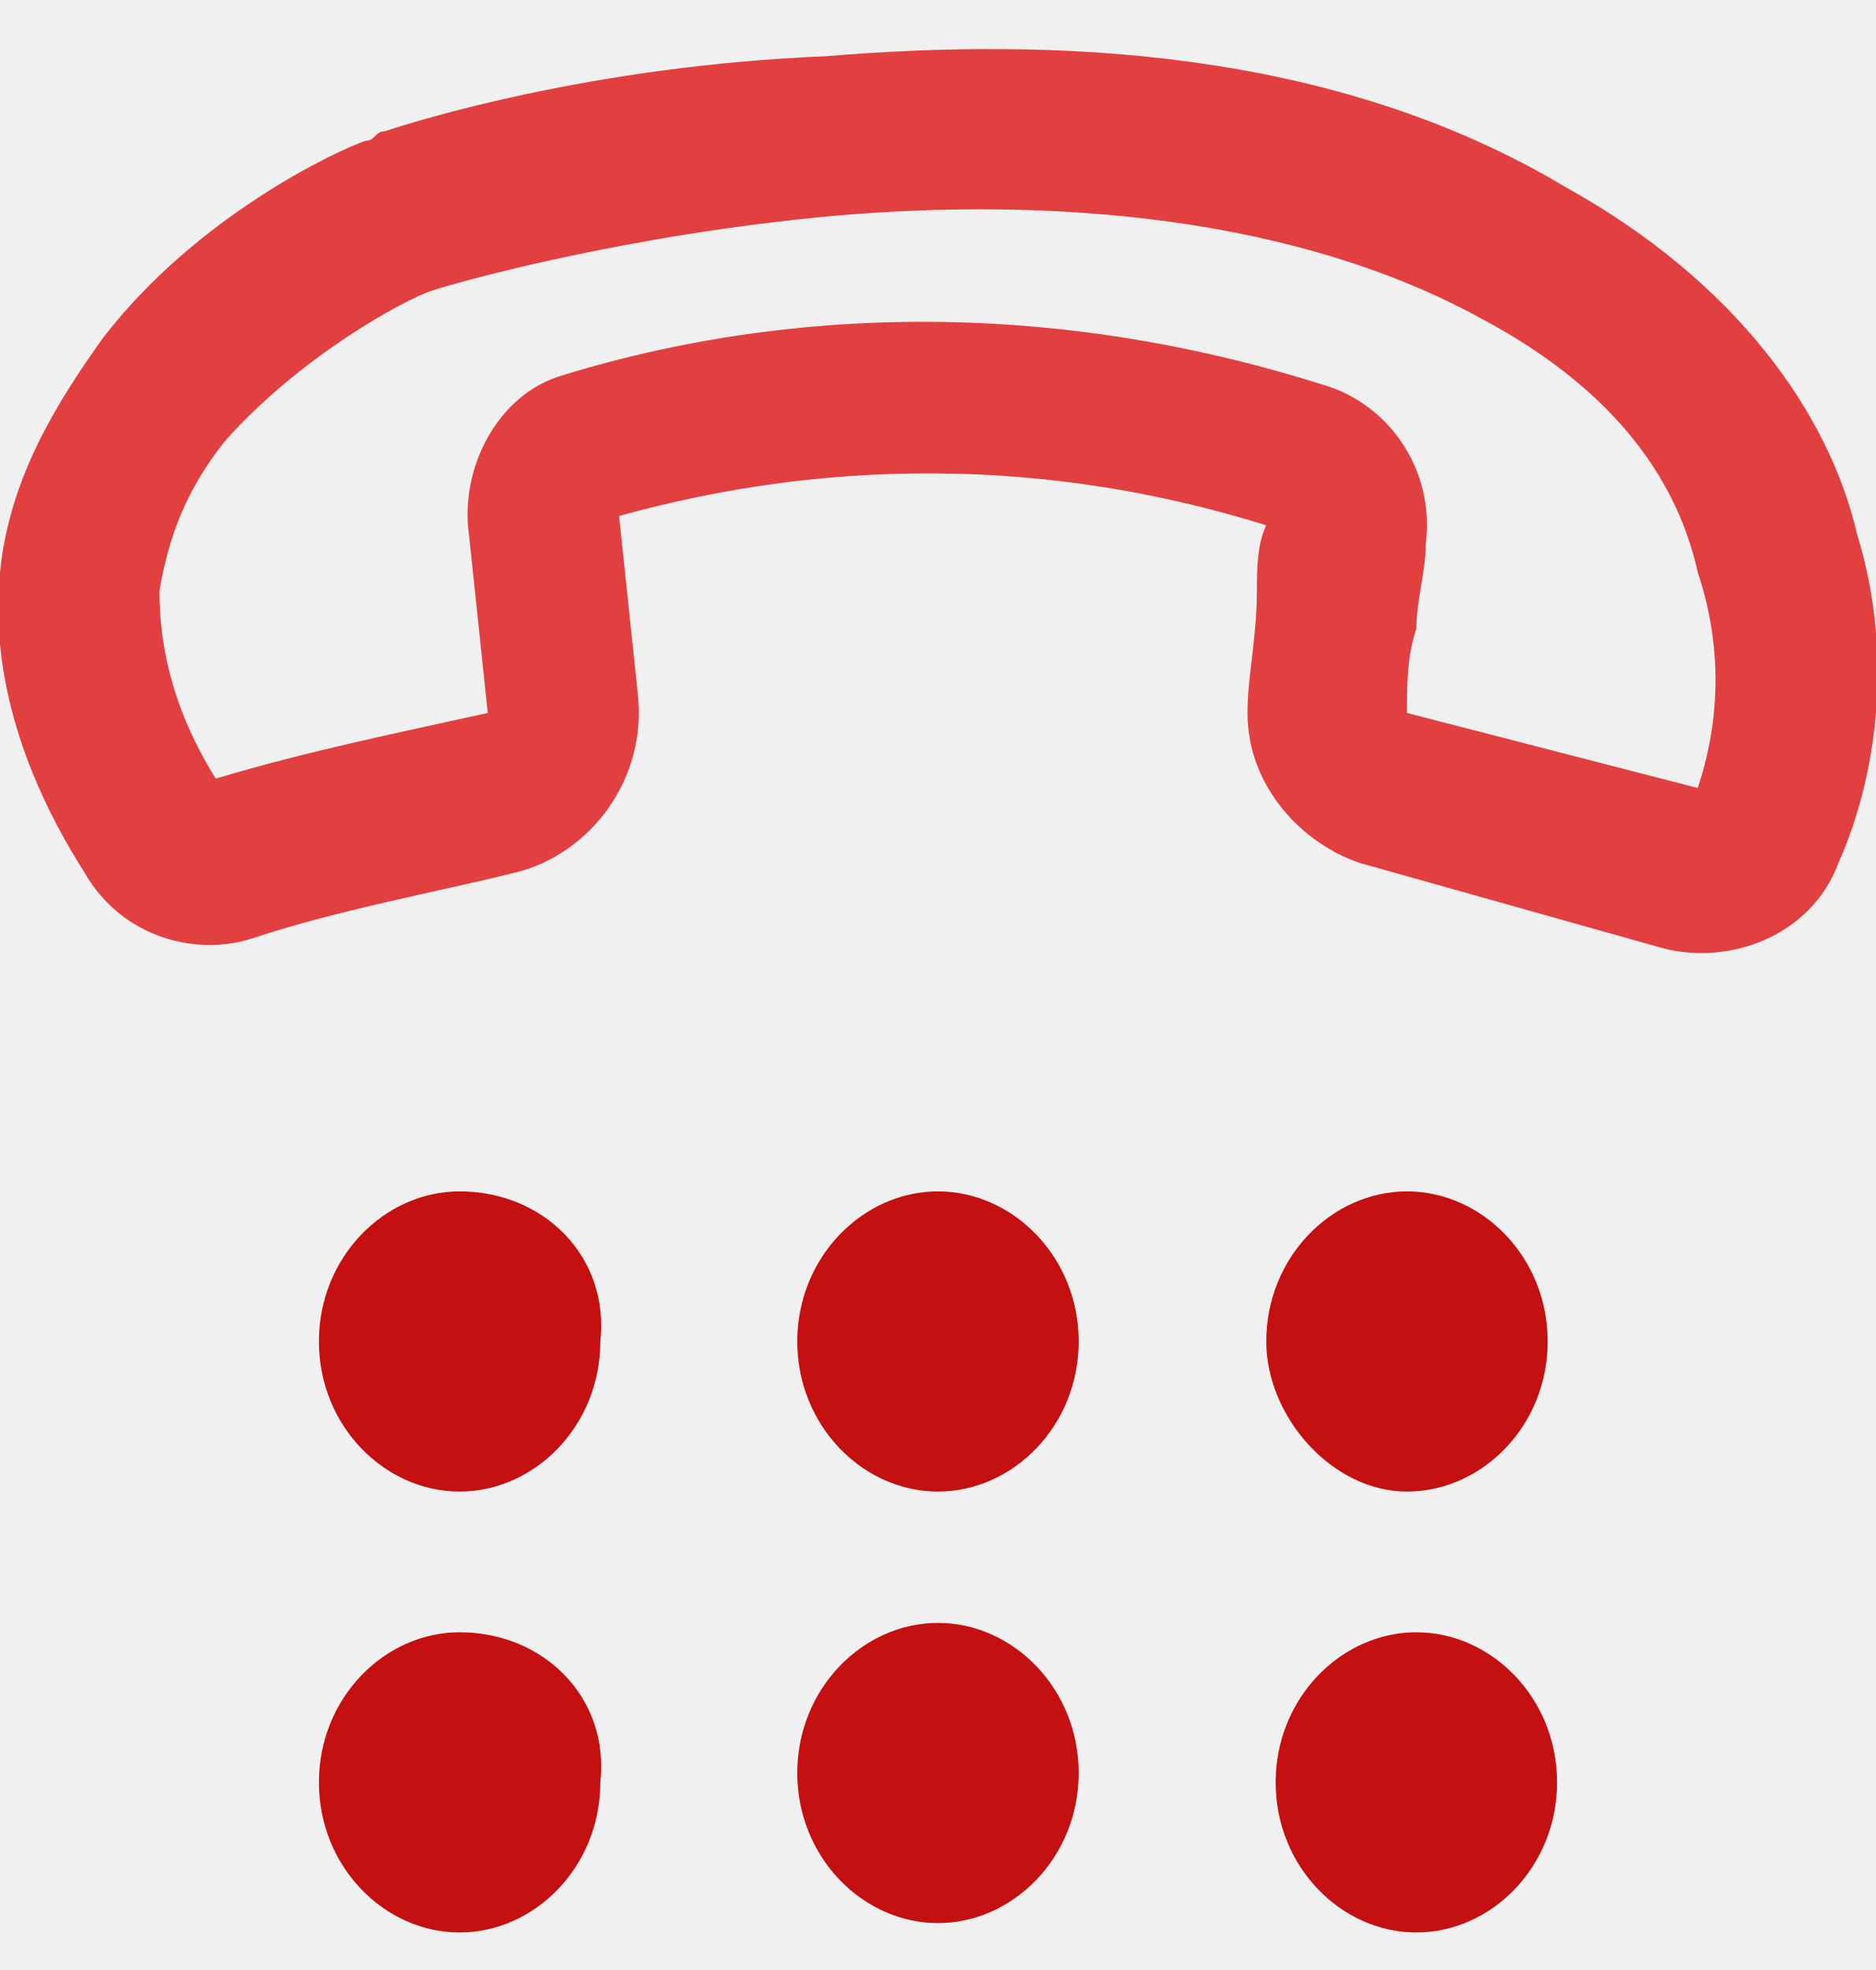
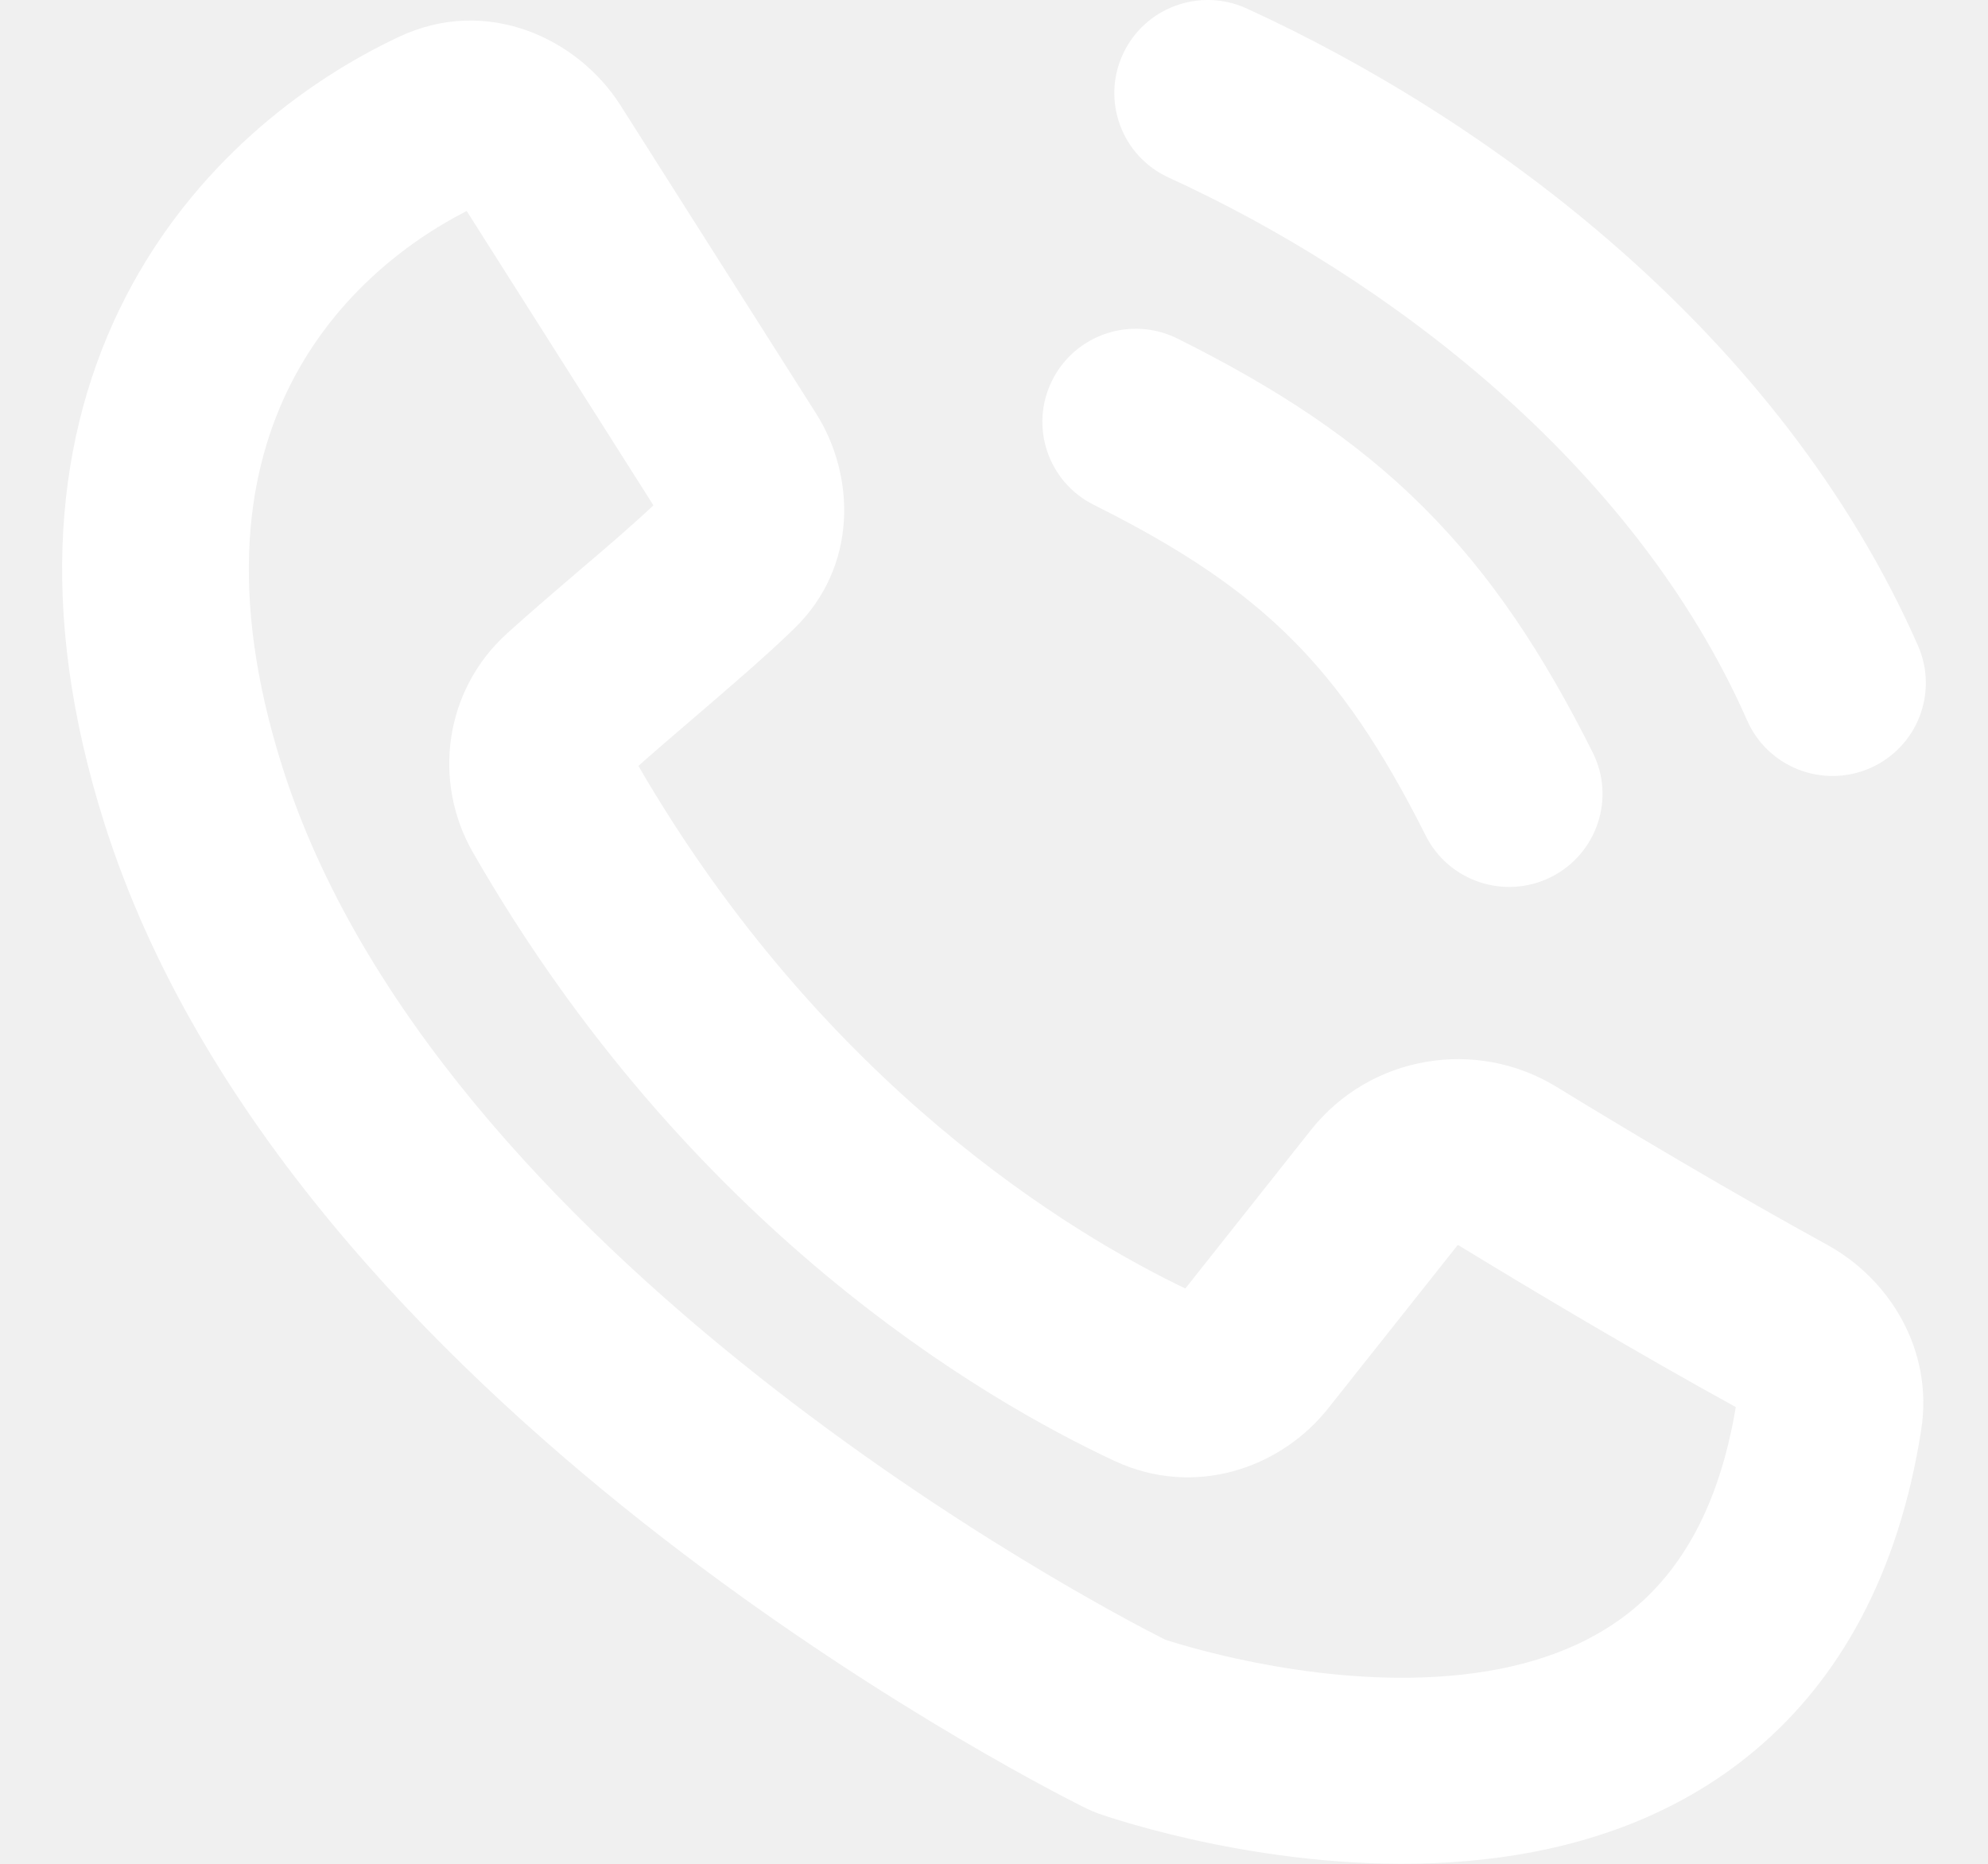
- <svg xmlns="http://www.w3.org/2000/svg" version="1.1" id="Слой_1" x="0px" y="0px" viewBox="0 0 20 21" style="enable-background:new 0 0 20 21;" xml:space="preserve">
-   <style type="text/css">
- 	.st0{fill-rule:evenodd;clip-rule:evenodd;fill:#C41010;}
- 	.st1{fill-rule:evenodd;clip-rule:evenodd;fill:#E24040;}
- </style>
-   <path class="st0" d="M4.9,12.7c-0.8,0-1.5,0.7-1.5,1.6c0,0.9,0.7,1.6,1.5,1.6s1.5-0.7,1.5-1.6C6.5,13.4,5.8,12.7,4.9,12.7z M10,12.7  c-0.8,0-1.5,0.7-1.5,1.6c0,0.9,0.7,1.6,1.5,1.6c0.8,0,1.5-0.7,1.5-1.6C11.5,13.4,10.8,12.7,10,12.7z M13.5,14.3  c0-0.9,0.7-1.6,1.5-1.6s1.5,0.7,1.5,1.6c0,0.9-0.7,1.6-1.5,1.6S13.5,15.1,13.5,14.3z M4.9,17.4c-0.8,0-1.5,0.7-1.5,1.6  c0,0.9,0.7,1.6,1.5,1.6s1.5-0.7,1.5-1.6C6.5,18.1,5.8,17.4,4.9,17.4z M8.5,18.9c0-0.9,0.7-1.6,1.5-1.6c0.8,0,1.5,0.7,1.5,1.6  c0,0.9-0.7,1.6-1.5,1.6C9.2,20.5,8.5,19.8,8.5,18.9z M15.1,17.4c-0.8,0-1.5,0.7-1.5,1.6c0,0.9,0.7,1.6,1.5,1.6s1.5-0.7,1.5-1.6  C16.6,18.1,15.9,17.4,15.1,17.4z" />
-   <path class="st1" d="M18.1,8.4L15,7.6c0-0.3,0-0.6,0.1-0.9c0-0.3,0.1-0.6,0.1-0.9c0.1-0.8-0.4-1.5-1.1-1.7C10.3,2.9,7.3,3.6,6,4  C5.3,4.2,4.9,5,5,5.7l0.2,1.9l0,0l0,0c0,0,0,0,0,0C4.3,7.8,3.3,8,2.3,8.3c-0.5-0.8-0.6-1.5-0.6-2C1.8,5.7,2,5.2,2.4,4.7  c0.8-0.9,1.9-1.5,2.2-1.6C4.9,3,6.7,2.5,8.9,2.3c2.3-0.2,4.9,0,6.9,1.1c1.5,0.8,2.1,1.8,2.3,2.7C18.4,7,18.3,7.8,18.1,8.4z   M19.6,9.2c-0.3,0.8-1.2,1.1-1.9,0.9l-3.2-0.9c-0.6-0.2-1.2-0.8-1.2-1.6c0-0.4,0.1-0.8,0.1-1.3c0-0.2,0-0.5,0.1-0.7  c-3.2-1-5.8-0.4-6.9-0.1l0.2,1.9c0.1,0.9-0.5,1.7-1.3,1.9C4.7,9.5,3.6,9.7,2.7,10c-0.6,0.2-1.4,0-1.8-0.7C0.2,8.2-0.1,7.1,0,6.1  c0.1-1,0.6-1.8,1.1-2.5c1-1.3,2.5-2,2.8-2.1C4,1.5,4,1.4,4.1,1.4c0.3-0.1,2.2-0.7,4.7-0.8c2.4-0.2,5.4-0.1,7.9,1.4  c1.8,1,2.8,2.4,3.1,3.7C20.2,7,20,8.3,19.6,9.2z" />
+ <svg xmlns="http://www.w3.org/2000/svg" width="16" height="15" viewBox="0 0 16 15" fill="none">
+   <path fill-rule="evenodd" clip-rule="evenodd" d="M3.723 1.648L3.724 1.648L3.723 1.648ZM3.756 1.698L5.259 4.067C5.077 4.238 4.879 4.407 4.666 4.588C4.483 4.745 4.288 4.911 4.084 5.095C3.576 5.552 3.478 6.288 3.806 6.86C5.543 9.887 7.912 11.264 8.971 11.758C9.61 12.056 10.304 11.821 10.69 11.334L11.73 10.023C11.73 10.023 11.731 10.022 11.733 10.022C11.734 10.022 11.737 10.022 11.737 10.022C11.737 10.022 11.739 10.023 11.742 10.024C12.348 10.394 13.194 10.898 13.97 11.324C13.831 12.158 13.51 12.644 13.157 12.941C12.786 13.253 12.306 13.418 11.771 13.477C10.702 13.595 9.617 13.274 9.377 13.196C9.111 13.062 7.655 12.303 6.1 11.073C4.497 9.805 2.889 8.115 2.274 6.177C1.824 4.761 1.994 3.764 2.347 3.077C2.688 2.412 3.241 1.961 3.756 1.698ZM3.212 0.296C3.92 -0.037 4.653 0.31 4.994 0.848L6.567 3.326C6.885 3.827 6.907 4.56 6.39 5.061C6.168 5.277 5.86 5.541 5.573 5.787C5.416 5.922 5.265 6.051 5.138 6.164C6.633 8.741 8.631 9.934 9.54 10.37L10.551 9.094C11.029 8.492 11.88 8.351 12.527 8.747C13.126 9.114 13.954 9.606 14.705 10.018C15.206 10.292 15.564 10.864 15.462 11.511C15.28 12.671 14.804 13.516 14.126 14.086C13.459 14.647 12.665 14.885 11.937 14.965C10.505 15.124 9.136 14.694 8.886 14.611C8.823 14.591 8.77 14.568 8.714 14.54C8.445 14.405 6.864 13.588 5.166 12.246C3.487 10.918 1.592 8.997 0.841 6.629C0.289 4.889 0.452 3.479 1.009 2.394C1.557 1.329 2.443 0.657 3.212 0.296Z" fill="white" />
+   <path fill-rule="evenodd" clip-rule="evenodd" d="M10.033 0.068C9.656 -0.104 9.21 0.061 9.037 0.437C8.864 0.812 9.029 1.257 9.406 1.429C11.151 2.227 13.148 3.727 14.061 5.797C14.227 6.176 14.671 6.348 15.051 6.182C15.431 6.015 15.603 5.574 15.436 5.195C14.322 2.667 11.966 0.952 10.033 0.068ZM9.477 2.725C9.105 2.54 8.654 2.69 8.469 3.06C8.283 3.429 8.433 3.879 8.805 4.064C9.511 4.416 9.999 4.747 10.394 5.141C10.788 5.534 11.121 6.021 11.474 6.724C11.659 7.094 12.111 7.244 12.482 7.059C12.853 6.874 13.004 6.424 12.818 6.055C12.42 5.261 12.001 4.625 11.456 4.082C10.912 3.539 10.273 3.122 9.477 2.725Z" fill="white" />
</svg>
